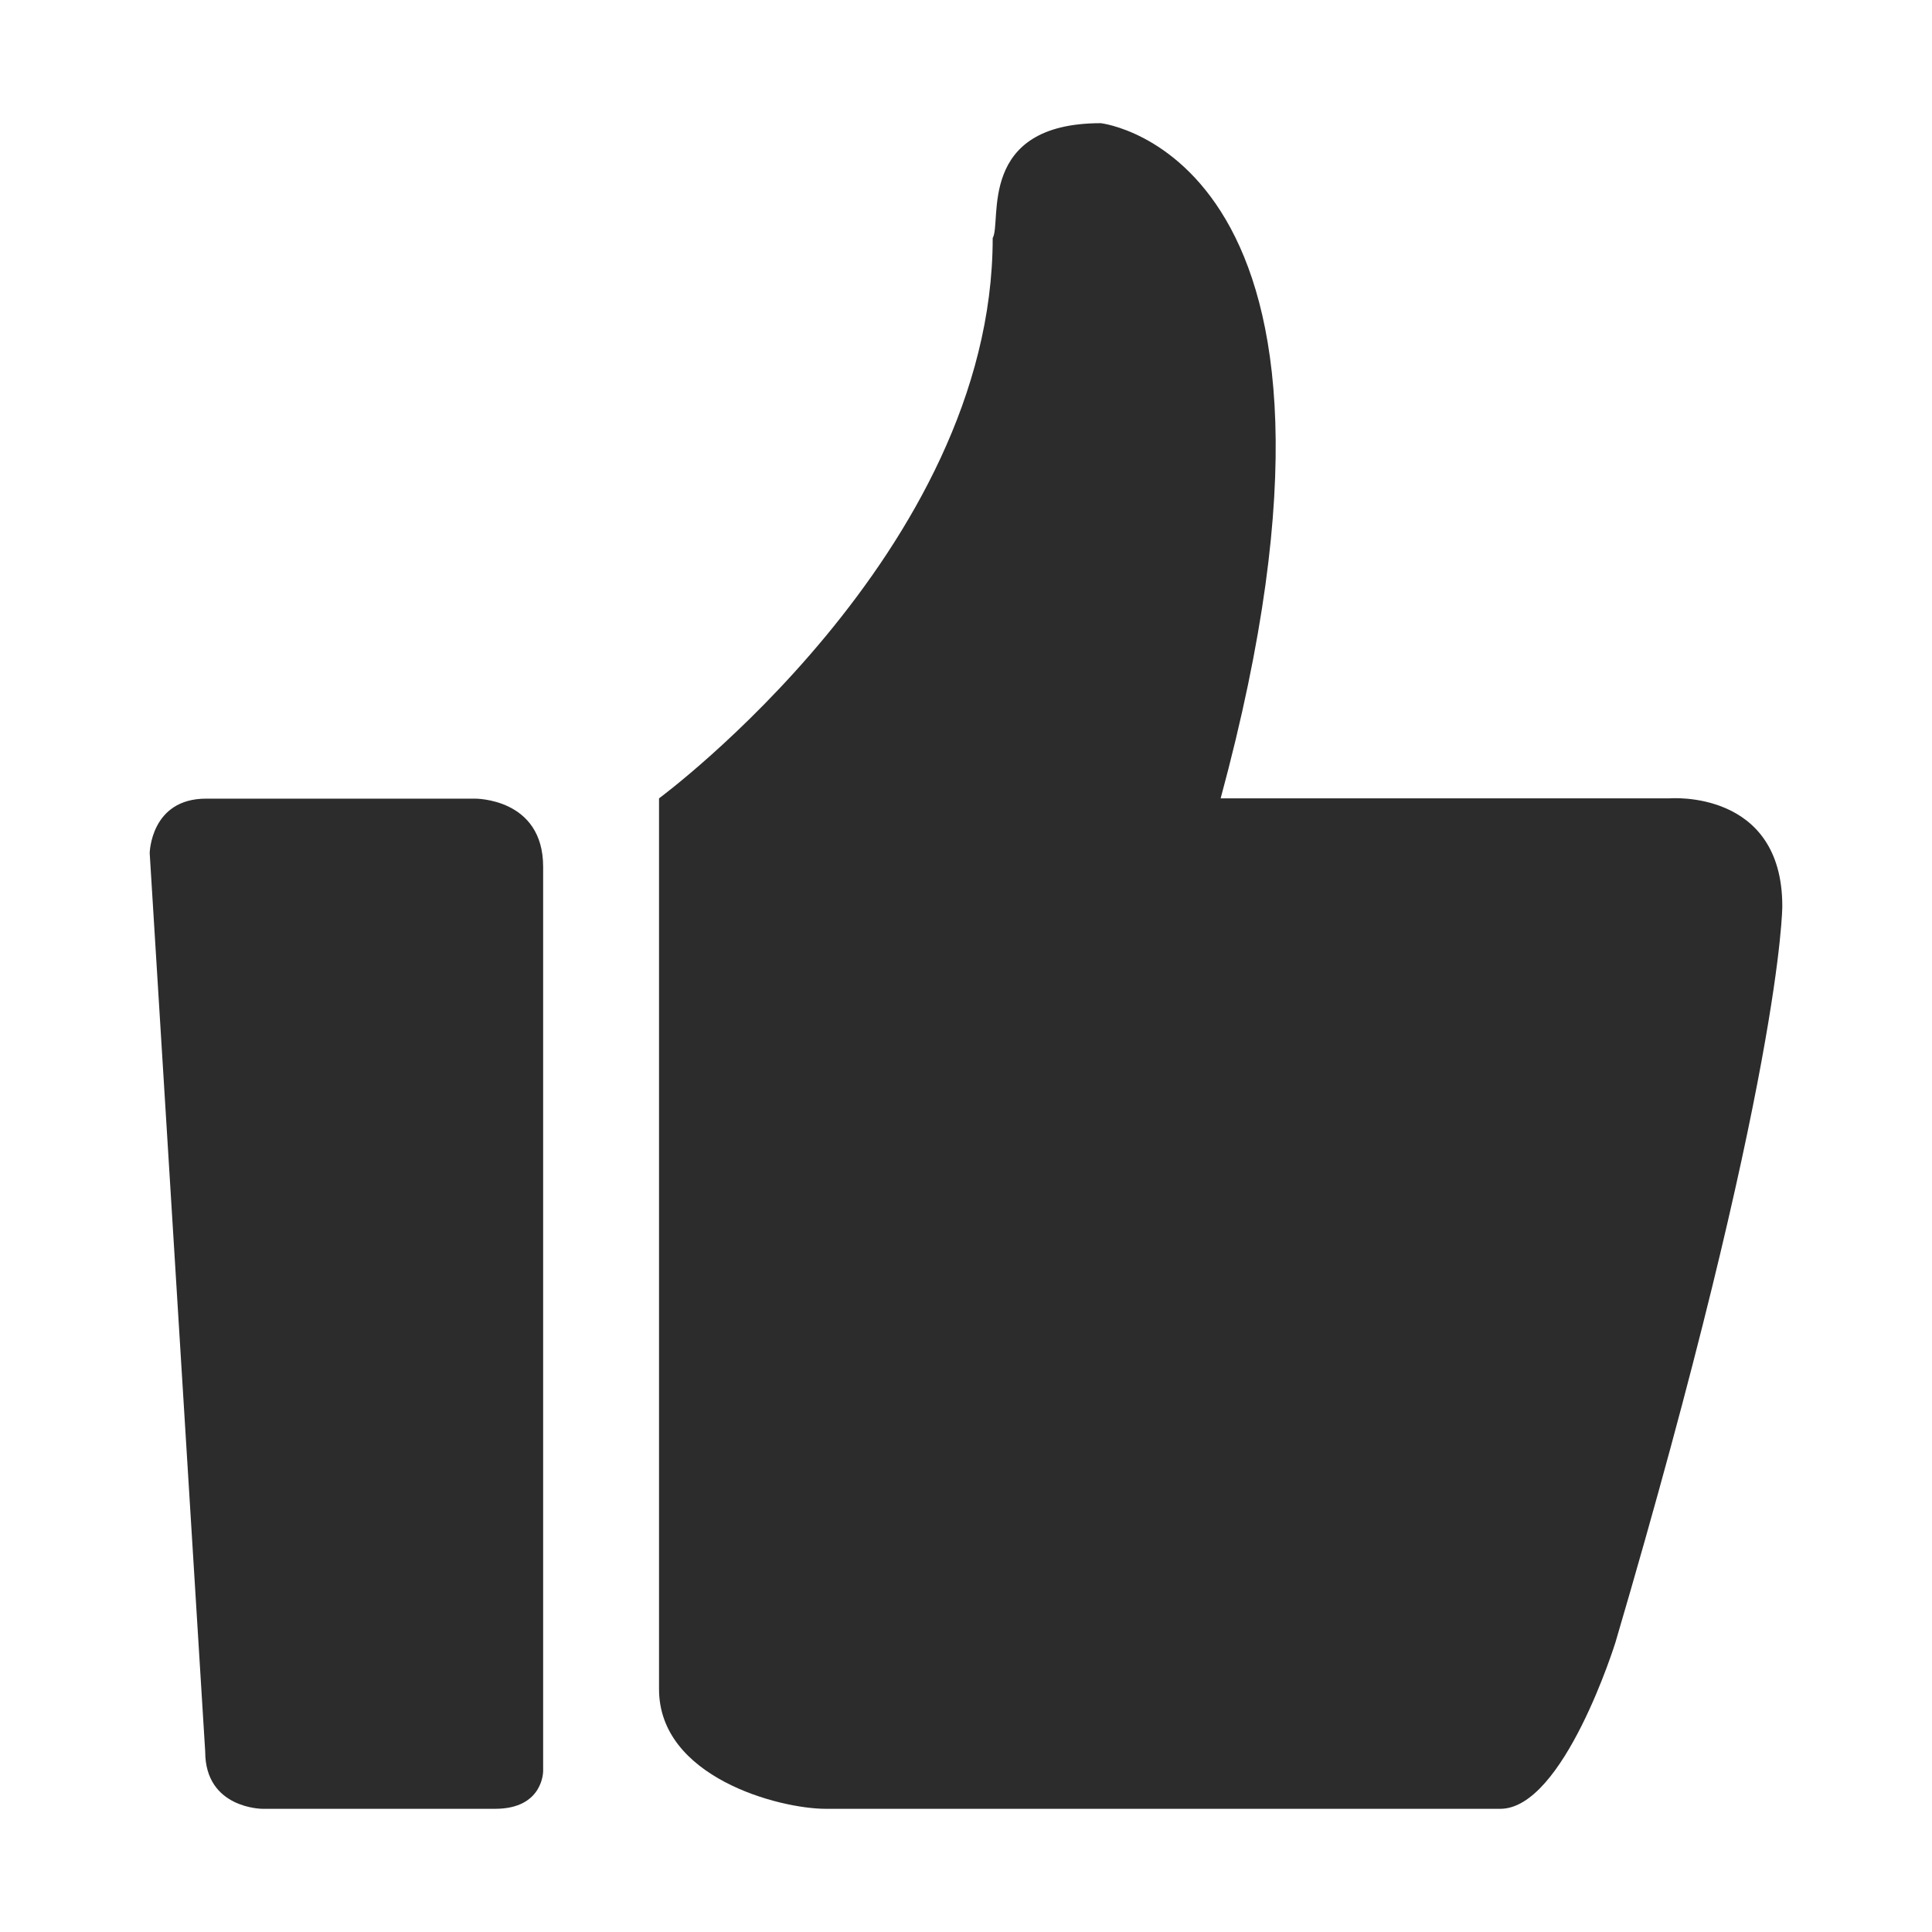
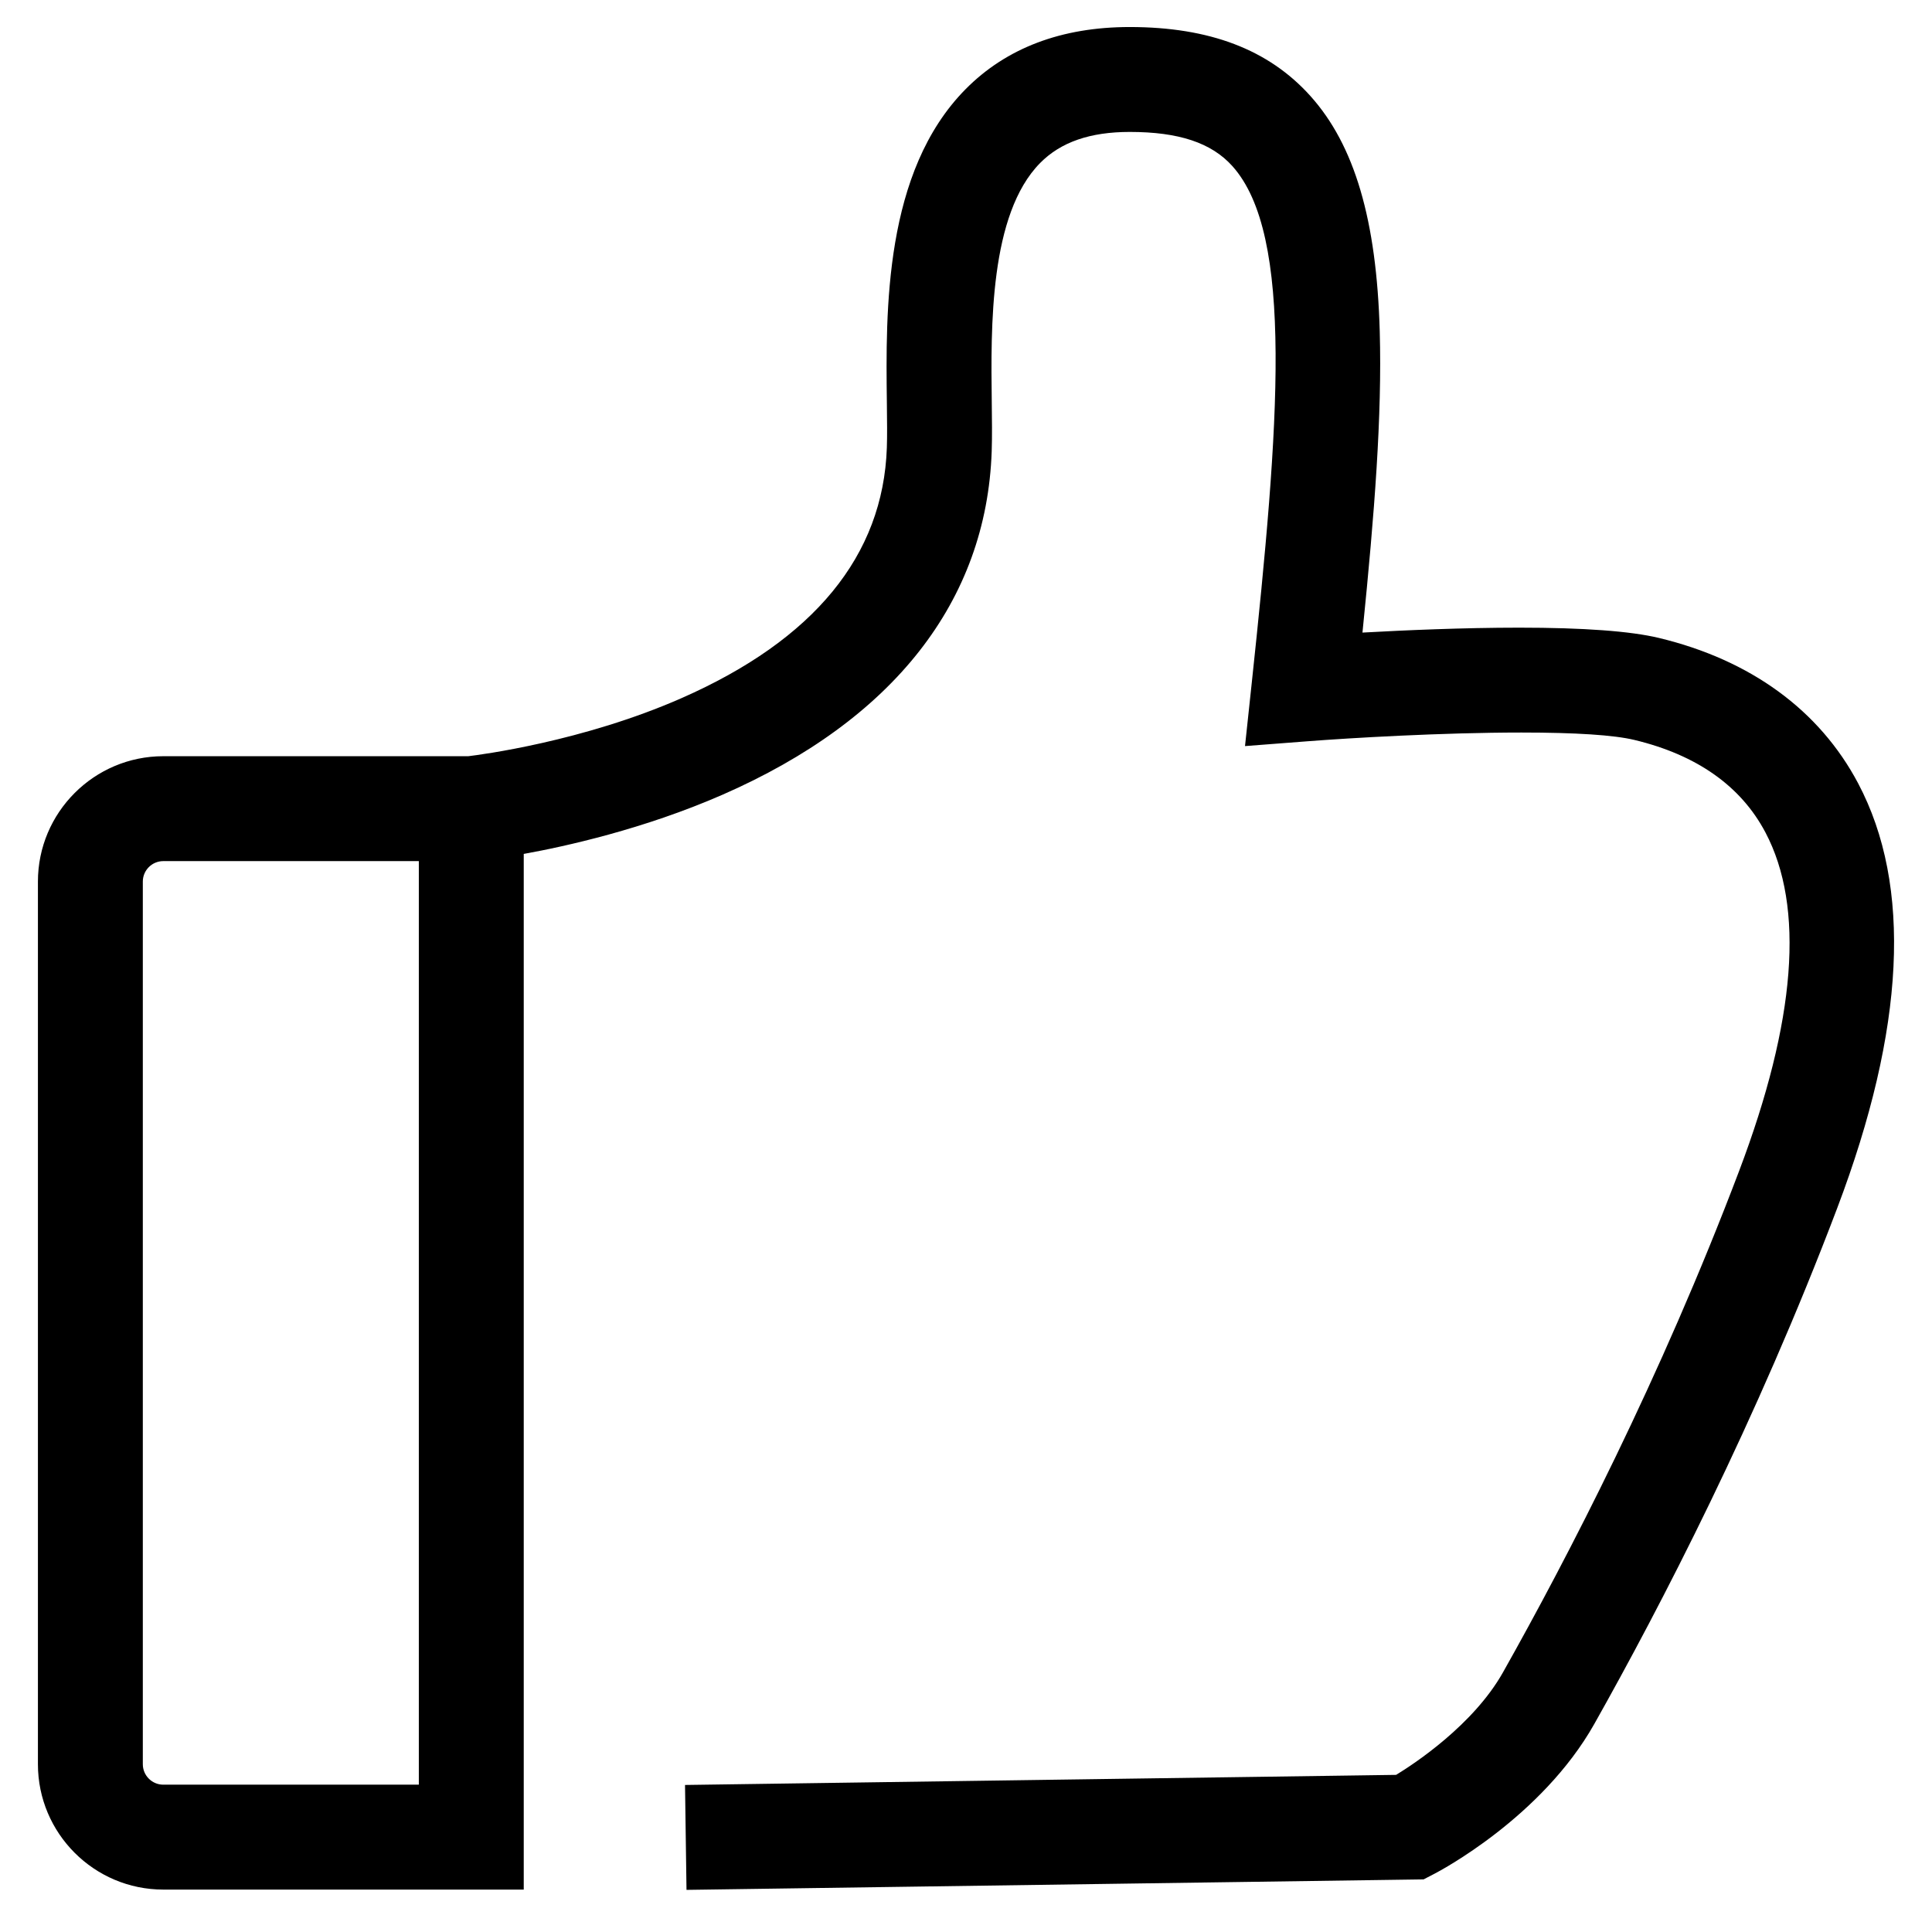
- <svg xmlns="http://www.w3.org/2000/svg" t="1513833918584" class="icon" style="" viewBox="0 0 1024 1024" version="1.1" p-id="5401" width="200" height="200">
+ <svg xmlns="http://www.w3.org/2000/svg" t="1514178760319" class="icon" style="" viewBox="0 0 1024 1024" version="1.1" p-id="1002" width="200" height="200">
  <defs>
    <style type="text/css" />
  </defs>
-   <path d="M884.876 423.143 646.971 423.143c92.186-340.464-63.517-357.853-63.517-357.853-65.993 0-52.312 52.182-57.303 60.882 0 166.502-176.85 296.972-176.85 296.972l0 472.172c0 46.608 63.517 63.394 88.433 63.394l357.452 0c33.641 0 61.036-88.224 61.036-88.224 88.434-300.706 88.434-390.177 88.434-390.177C944.657 418.179 884.876 423.143 884.876 423.143L884.876 423.143 884.876 423.143zM884.876 423.143" fill="#2c2c2c" p-id="5402" />
-   <path d="M251.671 423.3 109.215 423.3c-29.42 0-29.873 28.896-29.873 28.896l29.42 476.203c0 30.309 30.361 30.309 30.361 30.309L262.42 958.708c25.686 0 25.459-20.05 25.459-20.05L287.879 459.411C287.879 422.837 251.671 423.3 251.671 423.3L251.671 423.3 251.671 423.3zM251.671 423.3" fill="#2c2c2c" p-id="5403" />
+   <path d="M363.076 946.068l376.89-5.35 0.181-0.111c9.269-5.658 40.73-26.286 56.443-54.191 34.134-60.602 83.56-155.905 125.176-265.765 30.143-79.583 34.829-139.967 13.931-179.478-12.99-24.561-36.345-41.044-69.415-48.986-10.857-2.607-31.013-3.929-59.909-3.929-42.089 0-90.935 2.903-113.163 4.617l-33.329 2.566 3.546-33.236c14.673-137.537 22.526-237.713-10.264-274.189-11.098-12.341-28.377-18.089-54.384-18.089-21.011 0-36.54 5.382-47.476 16.454-26.886 27.221-26.144 86.95-25.652 126.473 0.116 9.087 0.235 18.484-0.029 26.344-2.729 79.461-52.112 142.424-142.812 182.081-41.724 18.236-83.427 27.371-104.572 31.192l-0.642 0.117 0 548.929L86.546 1001.519c-36.639 0-66.447-29.809-66.447-66.451L20.099 467.26c0-36.643 29.808-66.454 66.447-66.454l161.655 0c6.135-0.729 60.634-7.732 113.007-30.769 70.258-30.897 106.877-75.557 108.839-132.739 0.218-6.332 0.125-14.18 0.016-23.268l-0.005-0.476C469.447 164.777 468.525 91.066 511.741 47.309c21.617-21.885 50.901-32.983 87.036-32.983 42.329 0 73.643 11.946 95.729 36.521 23.446 26.075 35.136 65.734 36.788 124.81 1.252 44.754-2.721 95.818-9.072 158.719l-0.091 0.908 0.911-0.051c21.046-1.169 52.382-2.561 82.147-2.561 34.093 0 59.015 1.833 74.075 5.449 48.59 11.674 85.1 38.32 105.586 77.056 28.69 54.25 24.958 130.007-11.096 225.169-42.838 113.094-93.643 211.072-128.719 273.351-27.993 49.703-82.383 78.205-84.684 79.394l-5.813 3.024-390.677 5.555L363.076 946.068zM86.546 456.408c-5.98 0-10.846 4.866-10.846 10.846l0 467.815c0 5.98 4.866 10.846 10.846 10.846l135.443 0L221.989 456.408 86.546 456.408z" p-id="1003" />
</svg>
